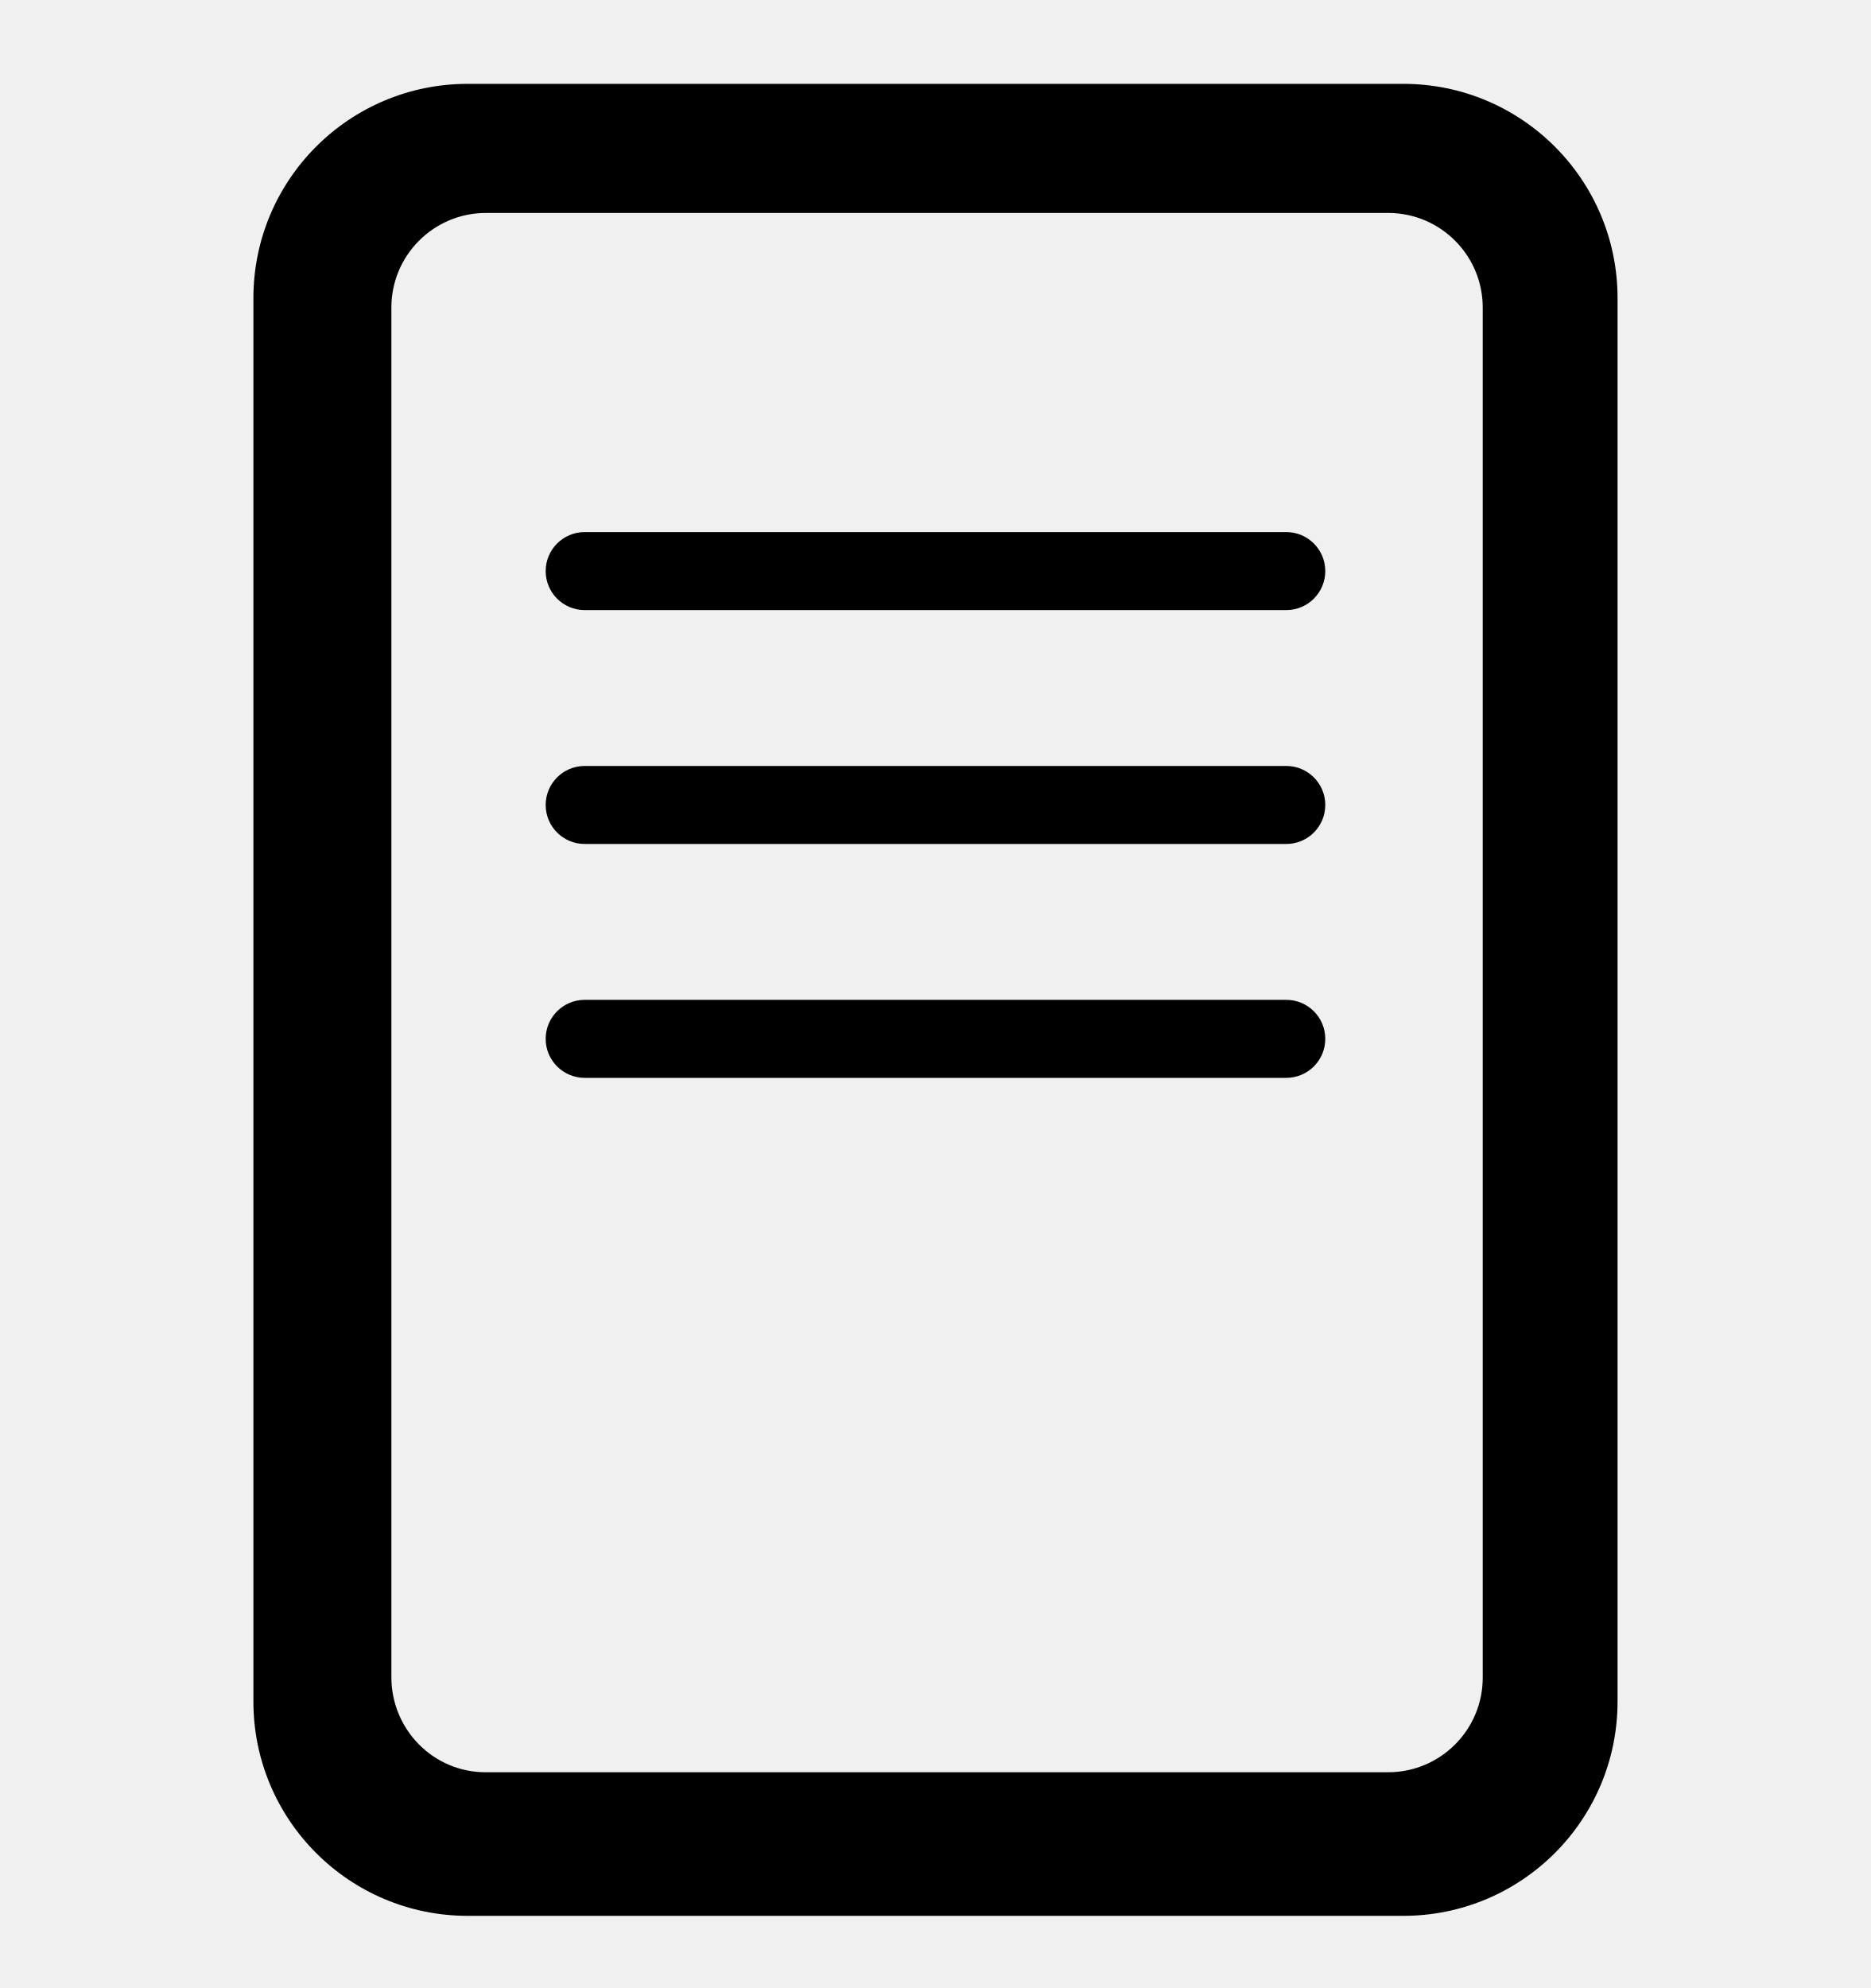
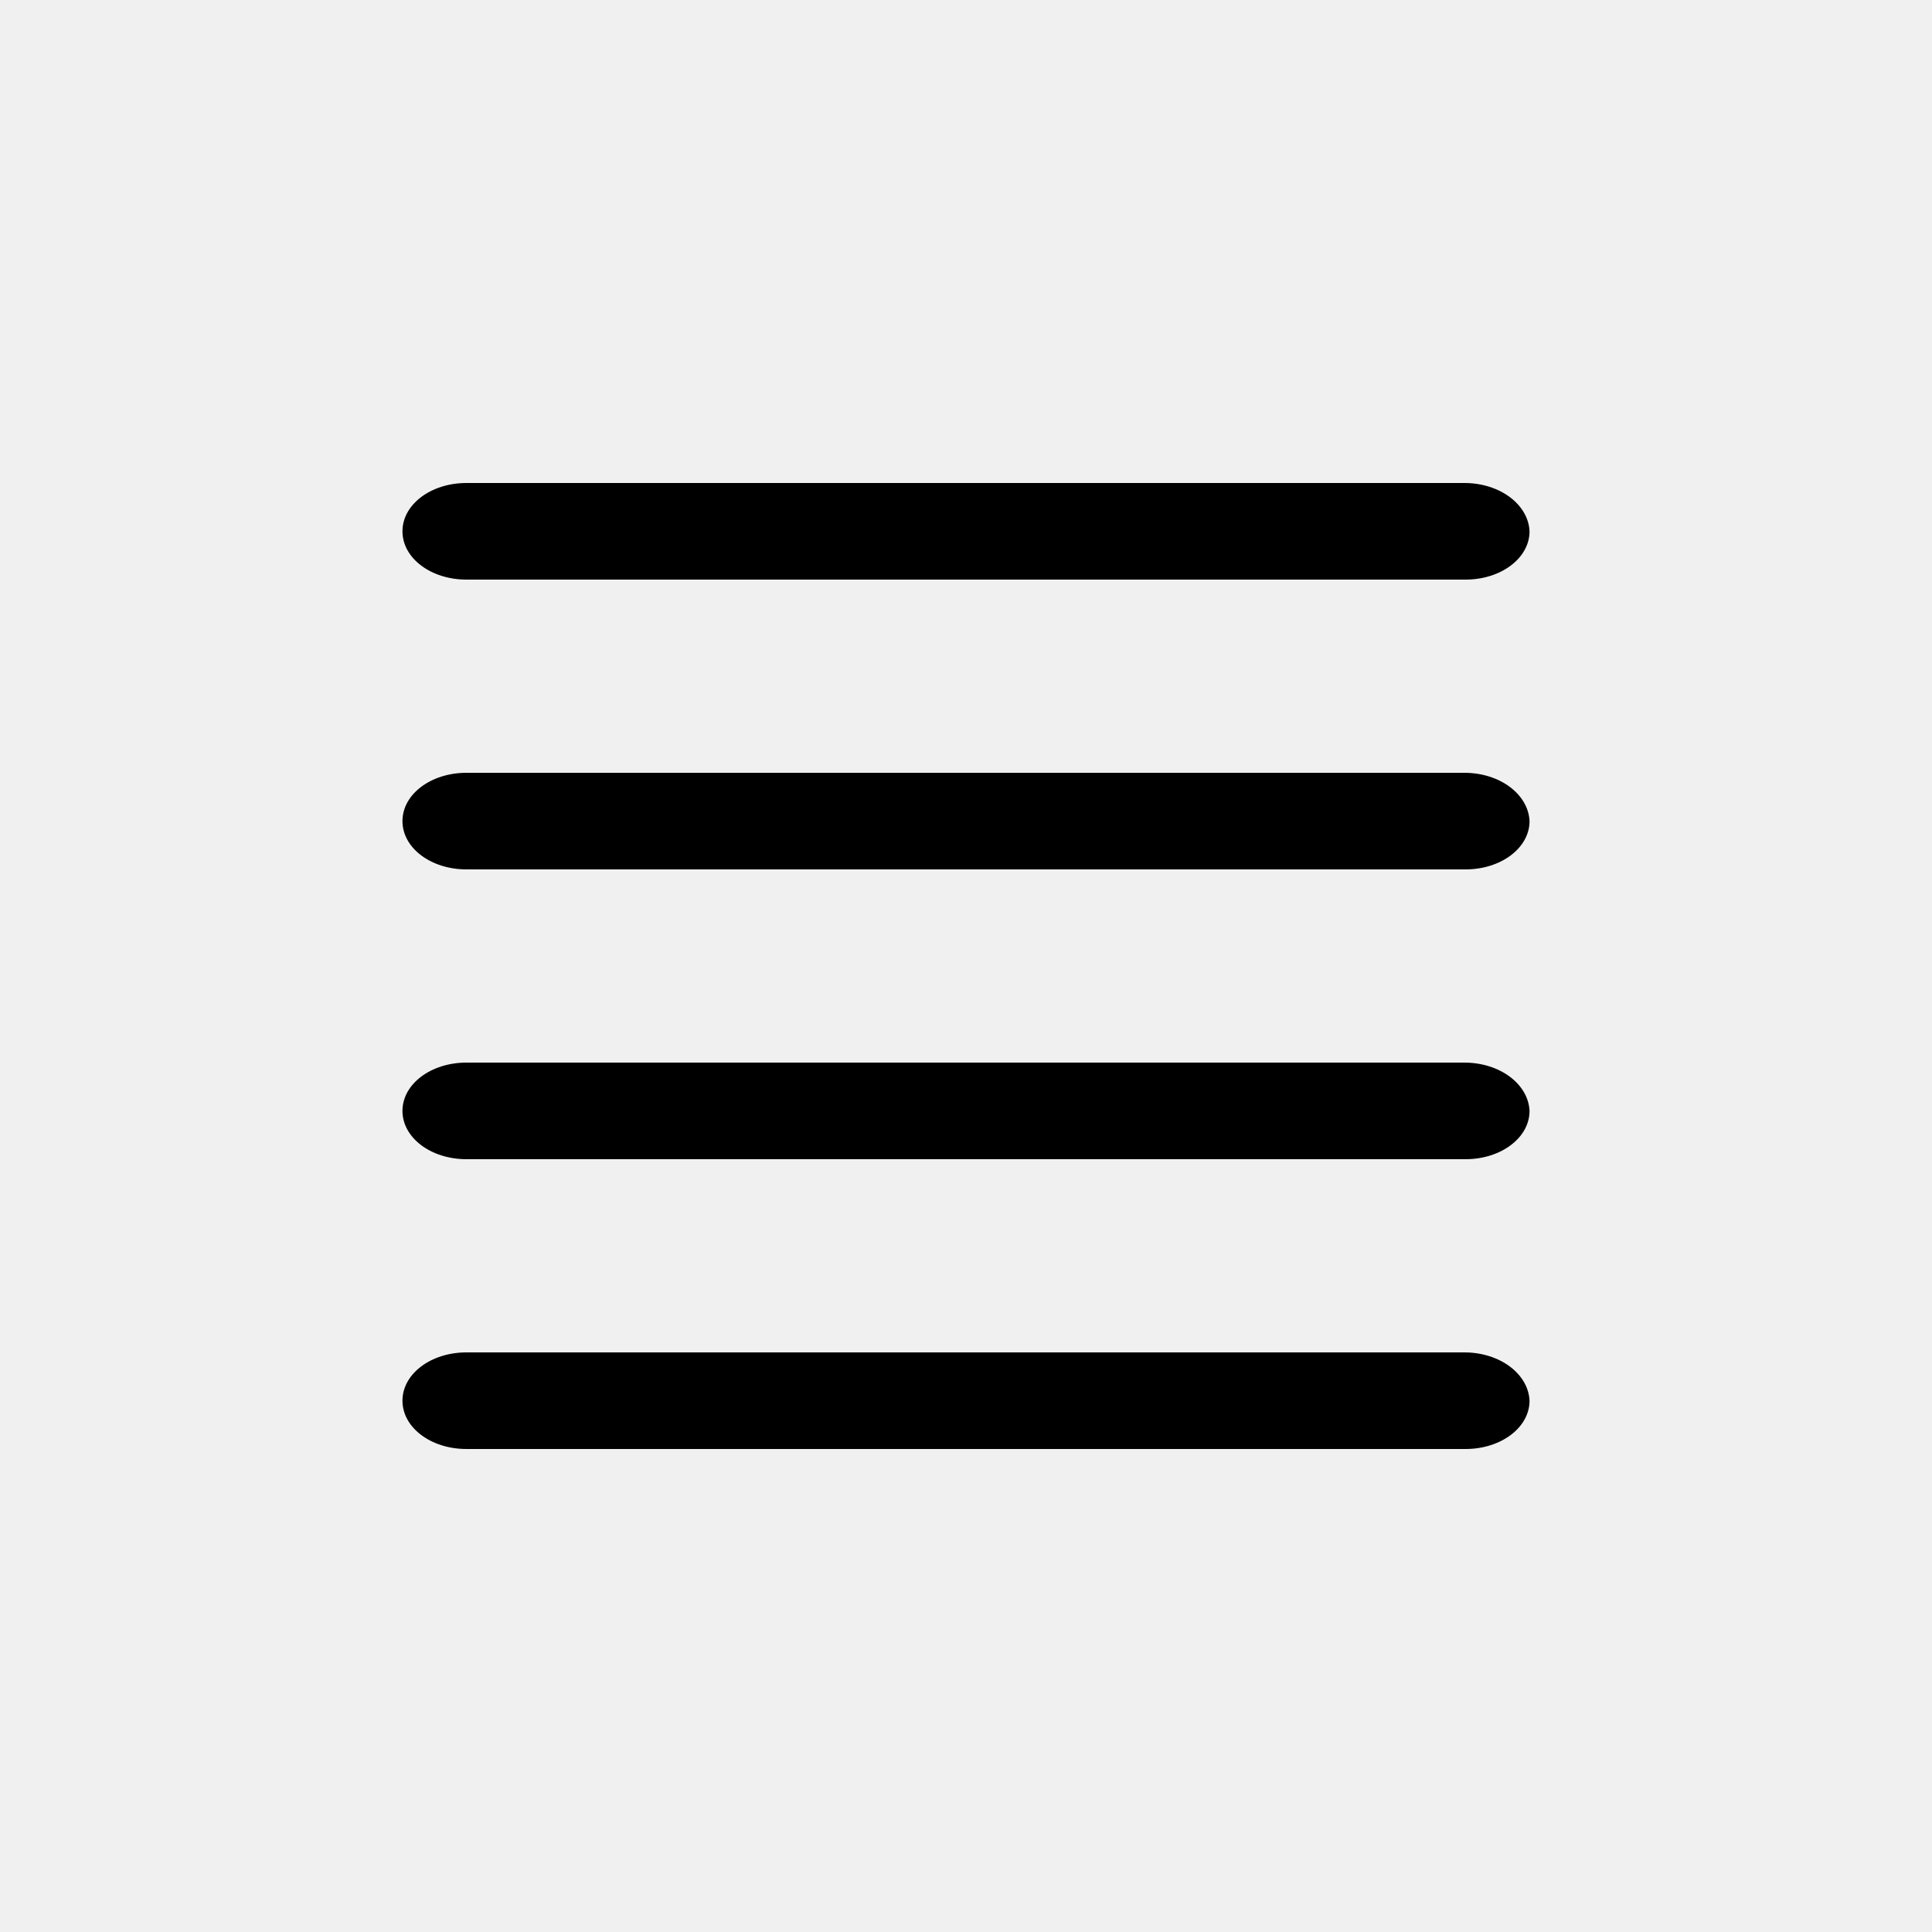
- <svg xmlns="http://www.w3.org/2000/svg" width="16" height="17" viewBox="0 0 16 17">
-   <path fill="#000" fill-rule="evenodd" d="M12 .717c1.013 0 1.833.82 1.833 1.833v12c0 1.013-.82 1.833-1.833 1.833H4a1.833 1.833 0 0 1-1.833-1.833v-12c0-1.013.82-1.833 1.833-1.833h8zm-.124 1.104H4.152a.809.809 0 0 0-.805.813v11.708c0 .449.36.813.805.813h7.724a.809.809 0 0 0 .804-.813V2.634a.809.809 0 0 0-.804-.813zM11 8.55a.333.333 0 0 1 0 .667H5a.333.333 0 0 1 0-.667h6zm0-2a.333.333 0 0 1 0 .667H5a.333.333 0 0 1 0-.667h6zm0-2a.333.333 0 0 1 0 .667H5a.333.333 0 0 1 0-.667h6z" />
+ <svg xmlns="http://www.w3.org/2000/svg" xmlns:xlink="http://www.w3.org/1999/xlink" width="32" height="32" viewBox="0 0 32 32">
+   <defs>
+     <rect id="z5wzaiv24a" width="24" height="24" x="0" y="0" rx="4" />
+   </defs>
+   <g fill="none" fill-rule="evenodd" transform="translate(4 4)">
+     <mask id="sxjbn78xzb" fill="#fff">
+       <use xlink:href="#z5wzaiv24a" />
+     </mask>
+     <g fill="#000" mask="url(#sxjbn78xzb)">
+       <path d="M20.254 18.4c.589 0 1.06.356 1.08.8 0 .444-.472.8-1.06.8H3.726c-.59 0-1.06-.356-1.06-.8 0-.444.47-.8 1.06-.8zm0-4.8c.589 0 1.06.356 1.08.8 0 .444-.472.8-1.06.8H3.726c-.59 0-1.06-.356-1.06-.8 0-.444.47-.8 1.06-.8zm0-4.8c.589 0 1.06.356 1.08.8 0 .444-.472.8-1.06.8H3.726c-.59 0-1.06-.356-1.06-.8 0-.444.47-.8 1.06-.8zm0-4.8c.589 0 1.06.356 1.08.8 0 .444-.472.8-1.06.8H3.726c-.59 0-1.06-.356-1.06-.8 0-.444.47-.8 1.06-.8z" />
+     </g>
+   </g>
</svg>
